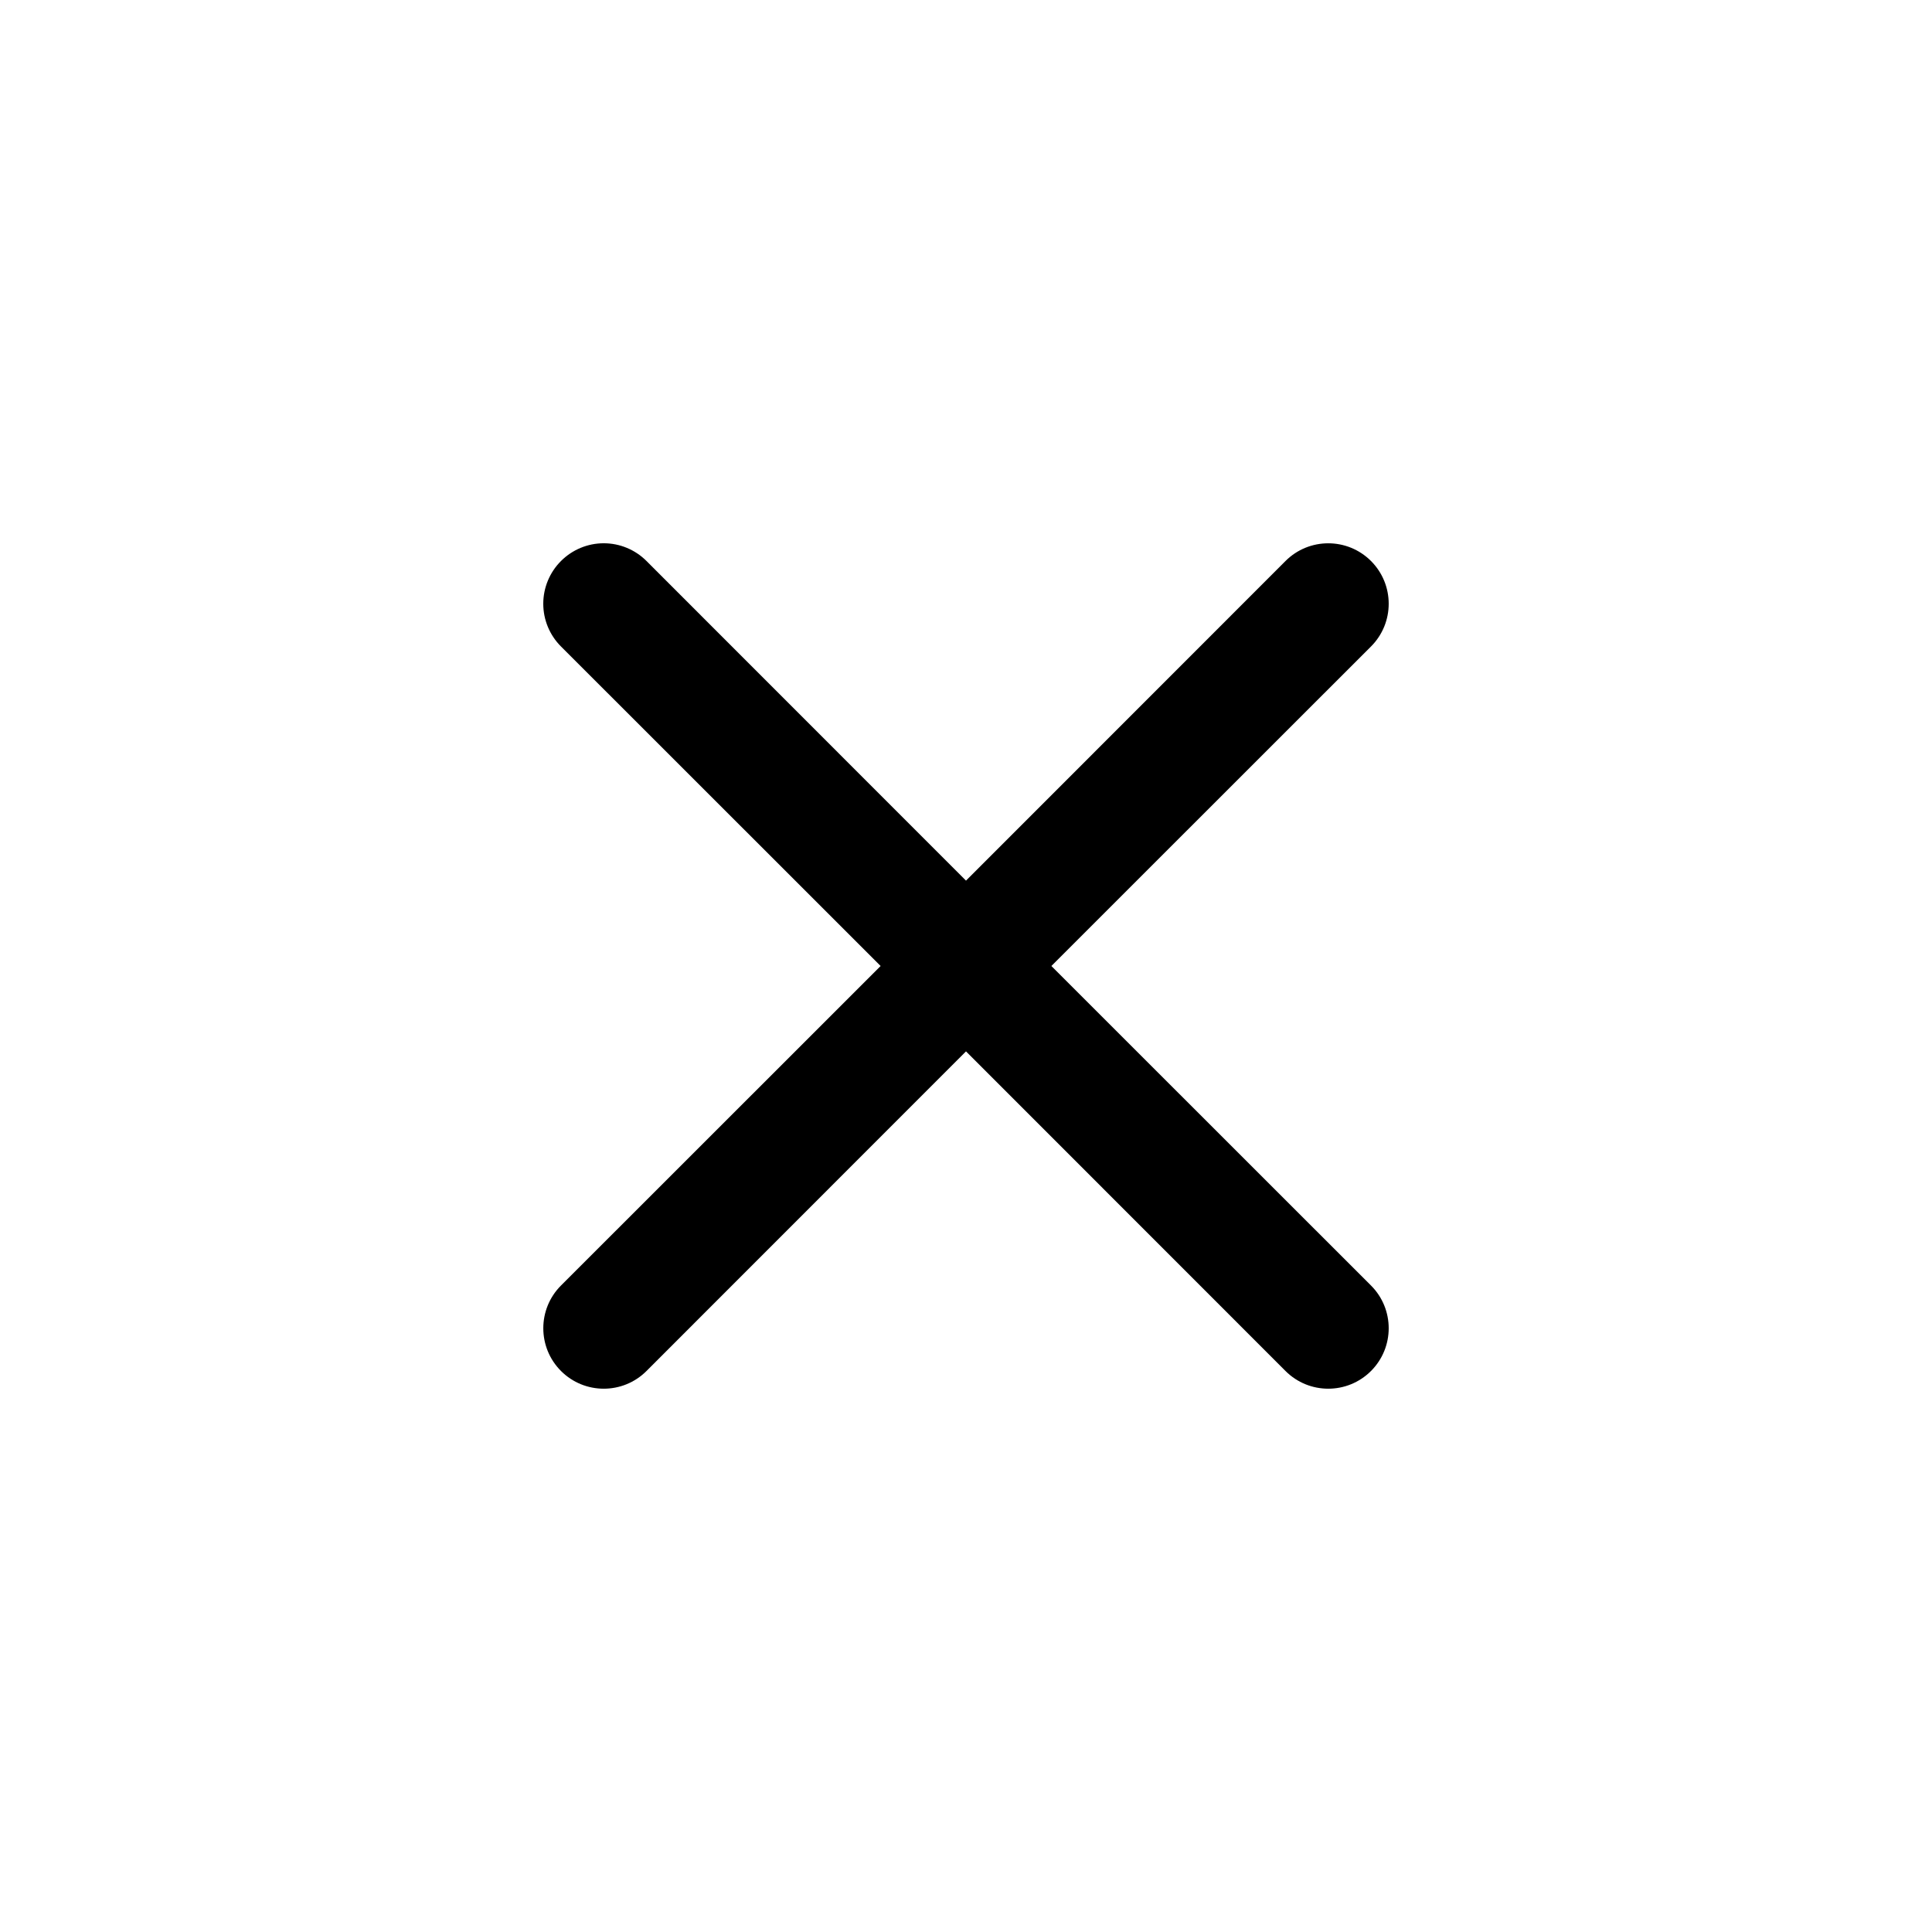
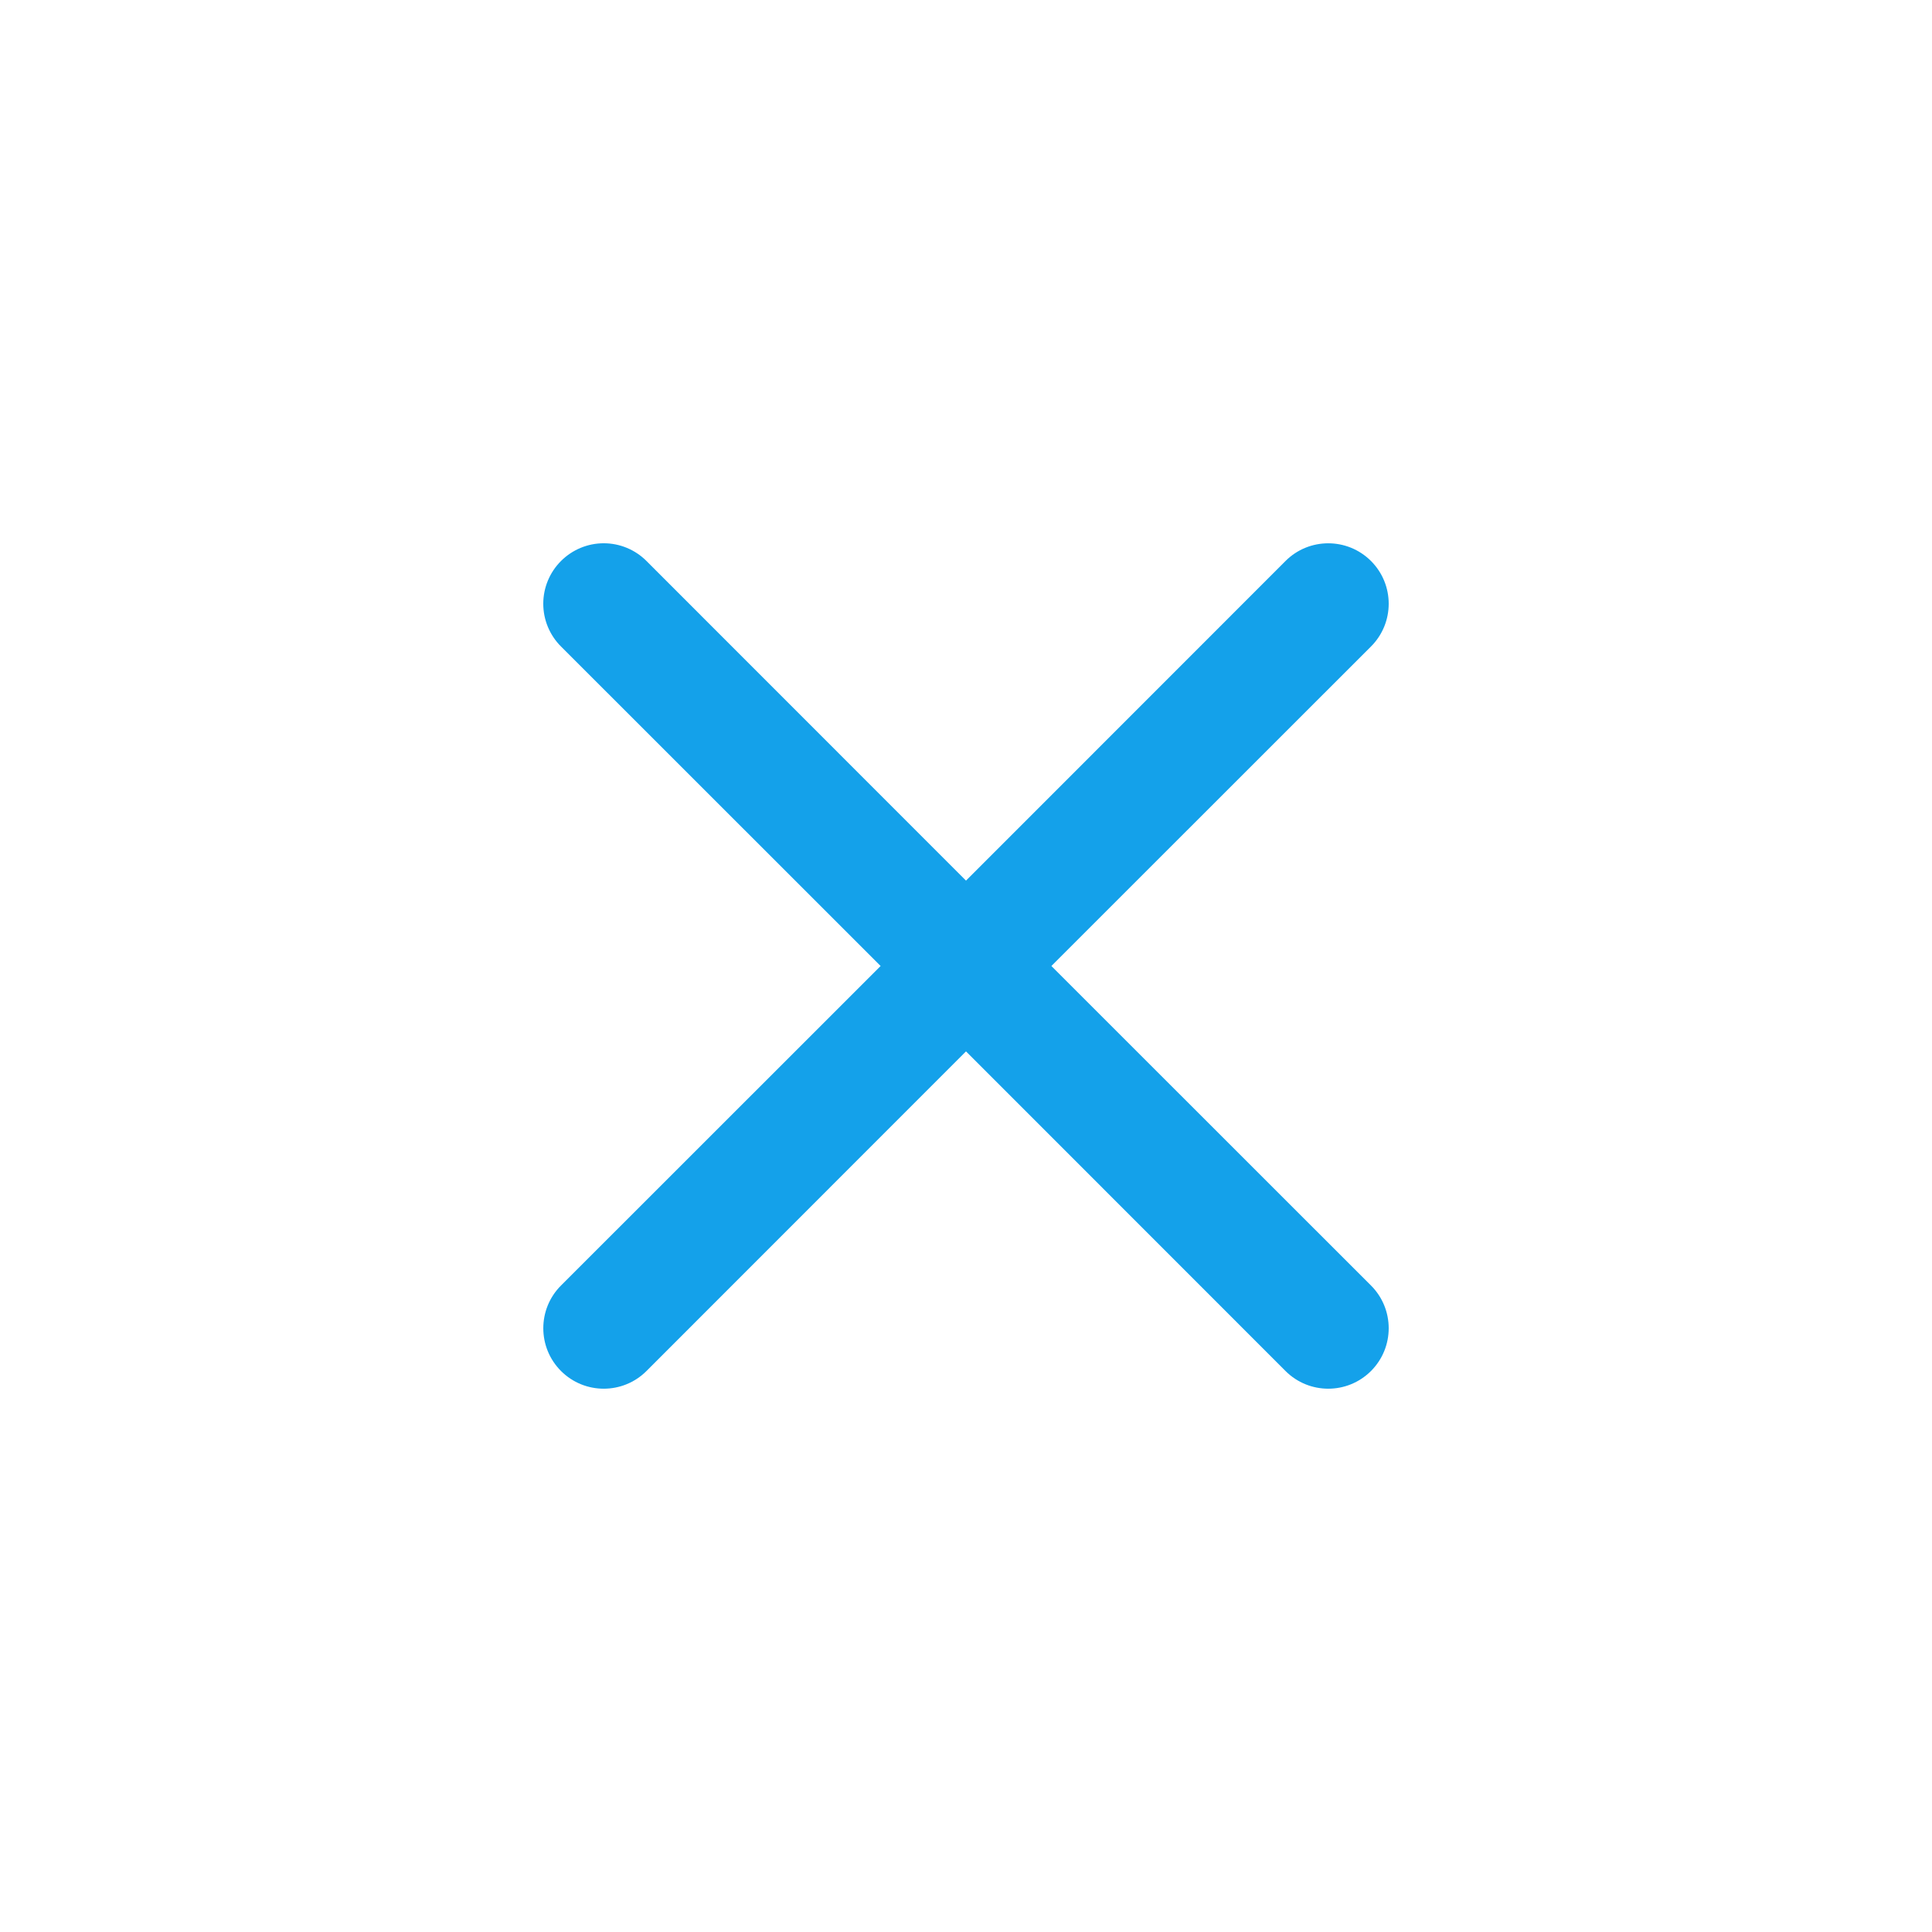
- <svg xmlns="http://www.w3.org/2000/svg" width="16" height="16" fill="currentColor" class="bi bi-x" viewBox="0 0 16 16">
+ <svg xmlns="http://www.w3.org/2000/svg" width="16" height="16" fill="#14a1ea" class="bi bi-x" viewBox="0 0 16 16">
  <path fill-rule="evenodd" d="M4.646 4.646a.5.5 0 0 1 .708 0L8 7.293l2.646-2.647a.5.5 0 0 1 .708.708L8.707 8l2.647 2.646a.5.5 0 0 1-.708.708L8 8.707l-2.646 2.647a.5.5 0 0 1-.708-.708L7.293 8 4.646 5.354a.5.5 0 0 1 0-.708z" />
</svg>
